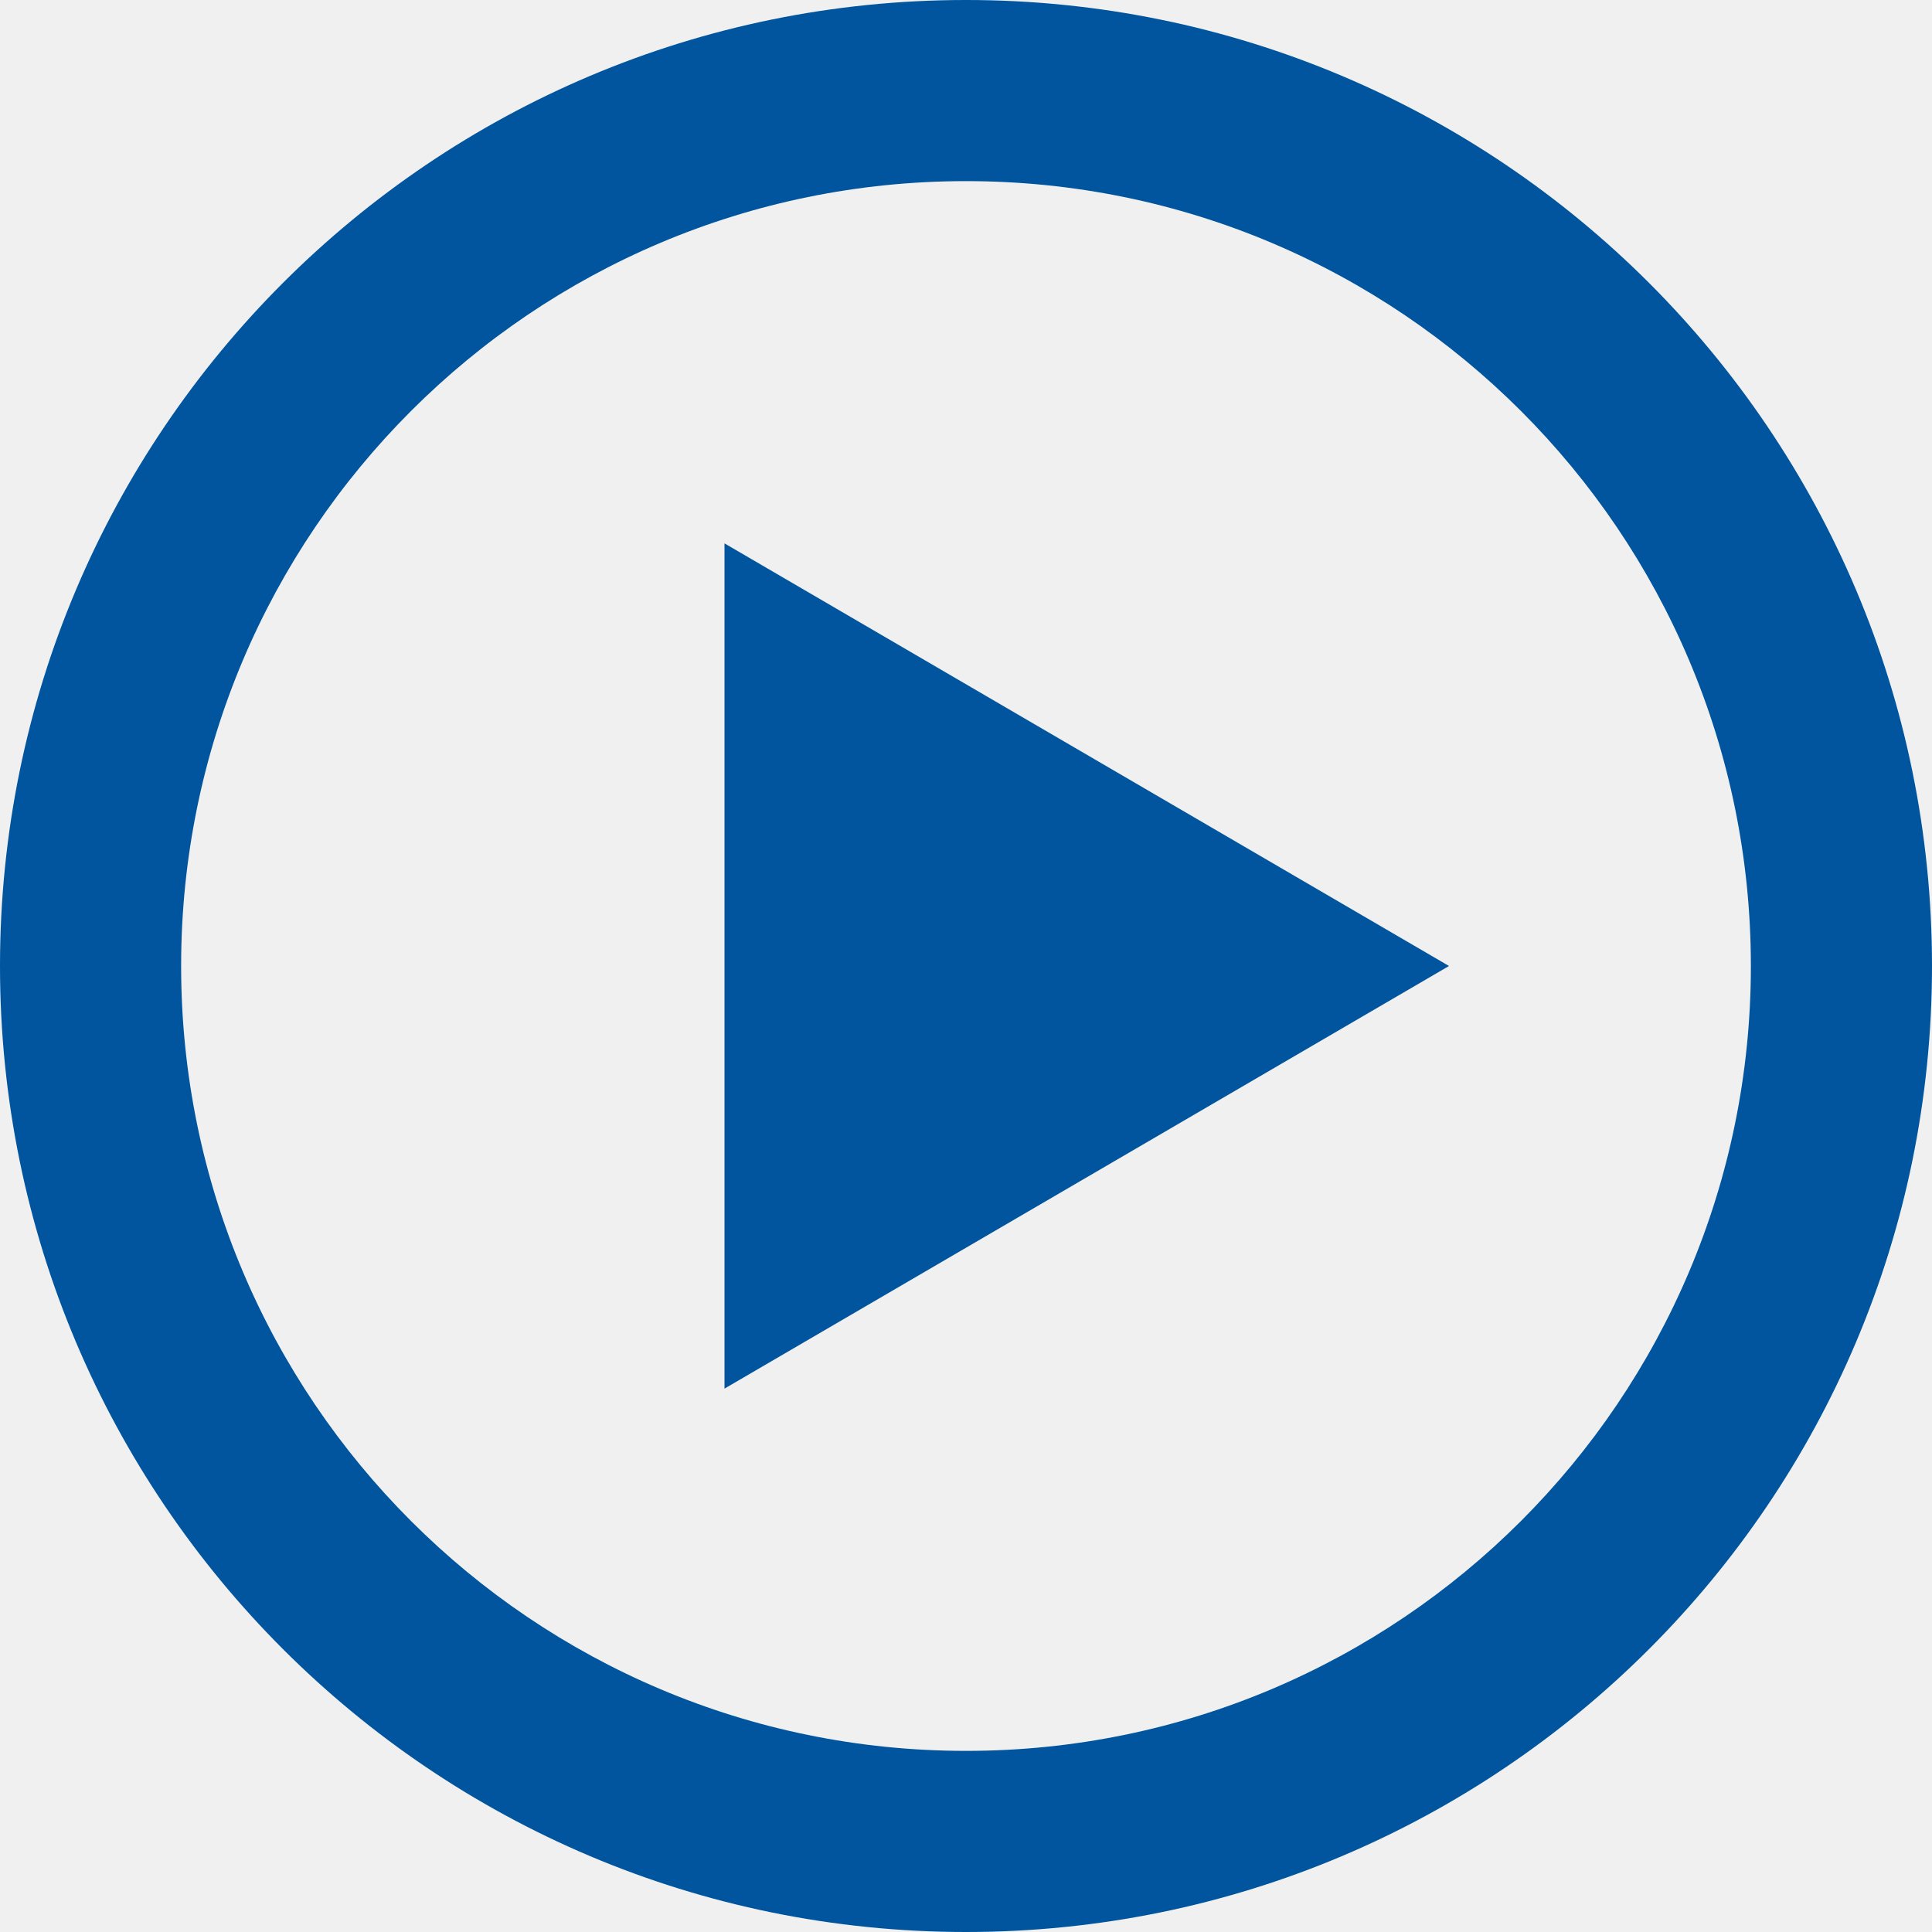
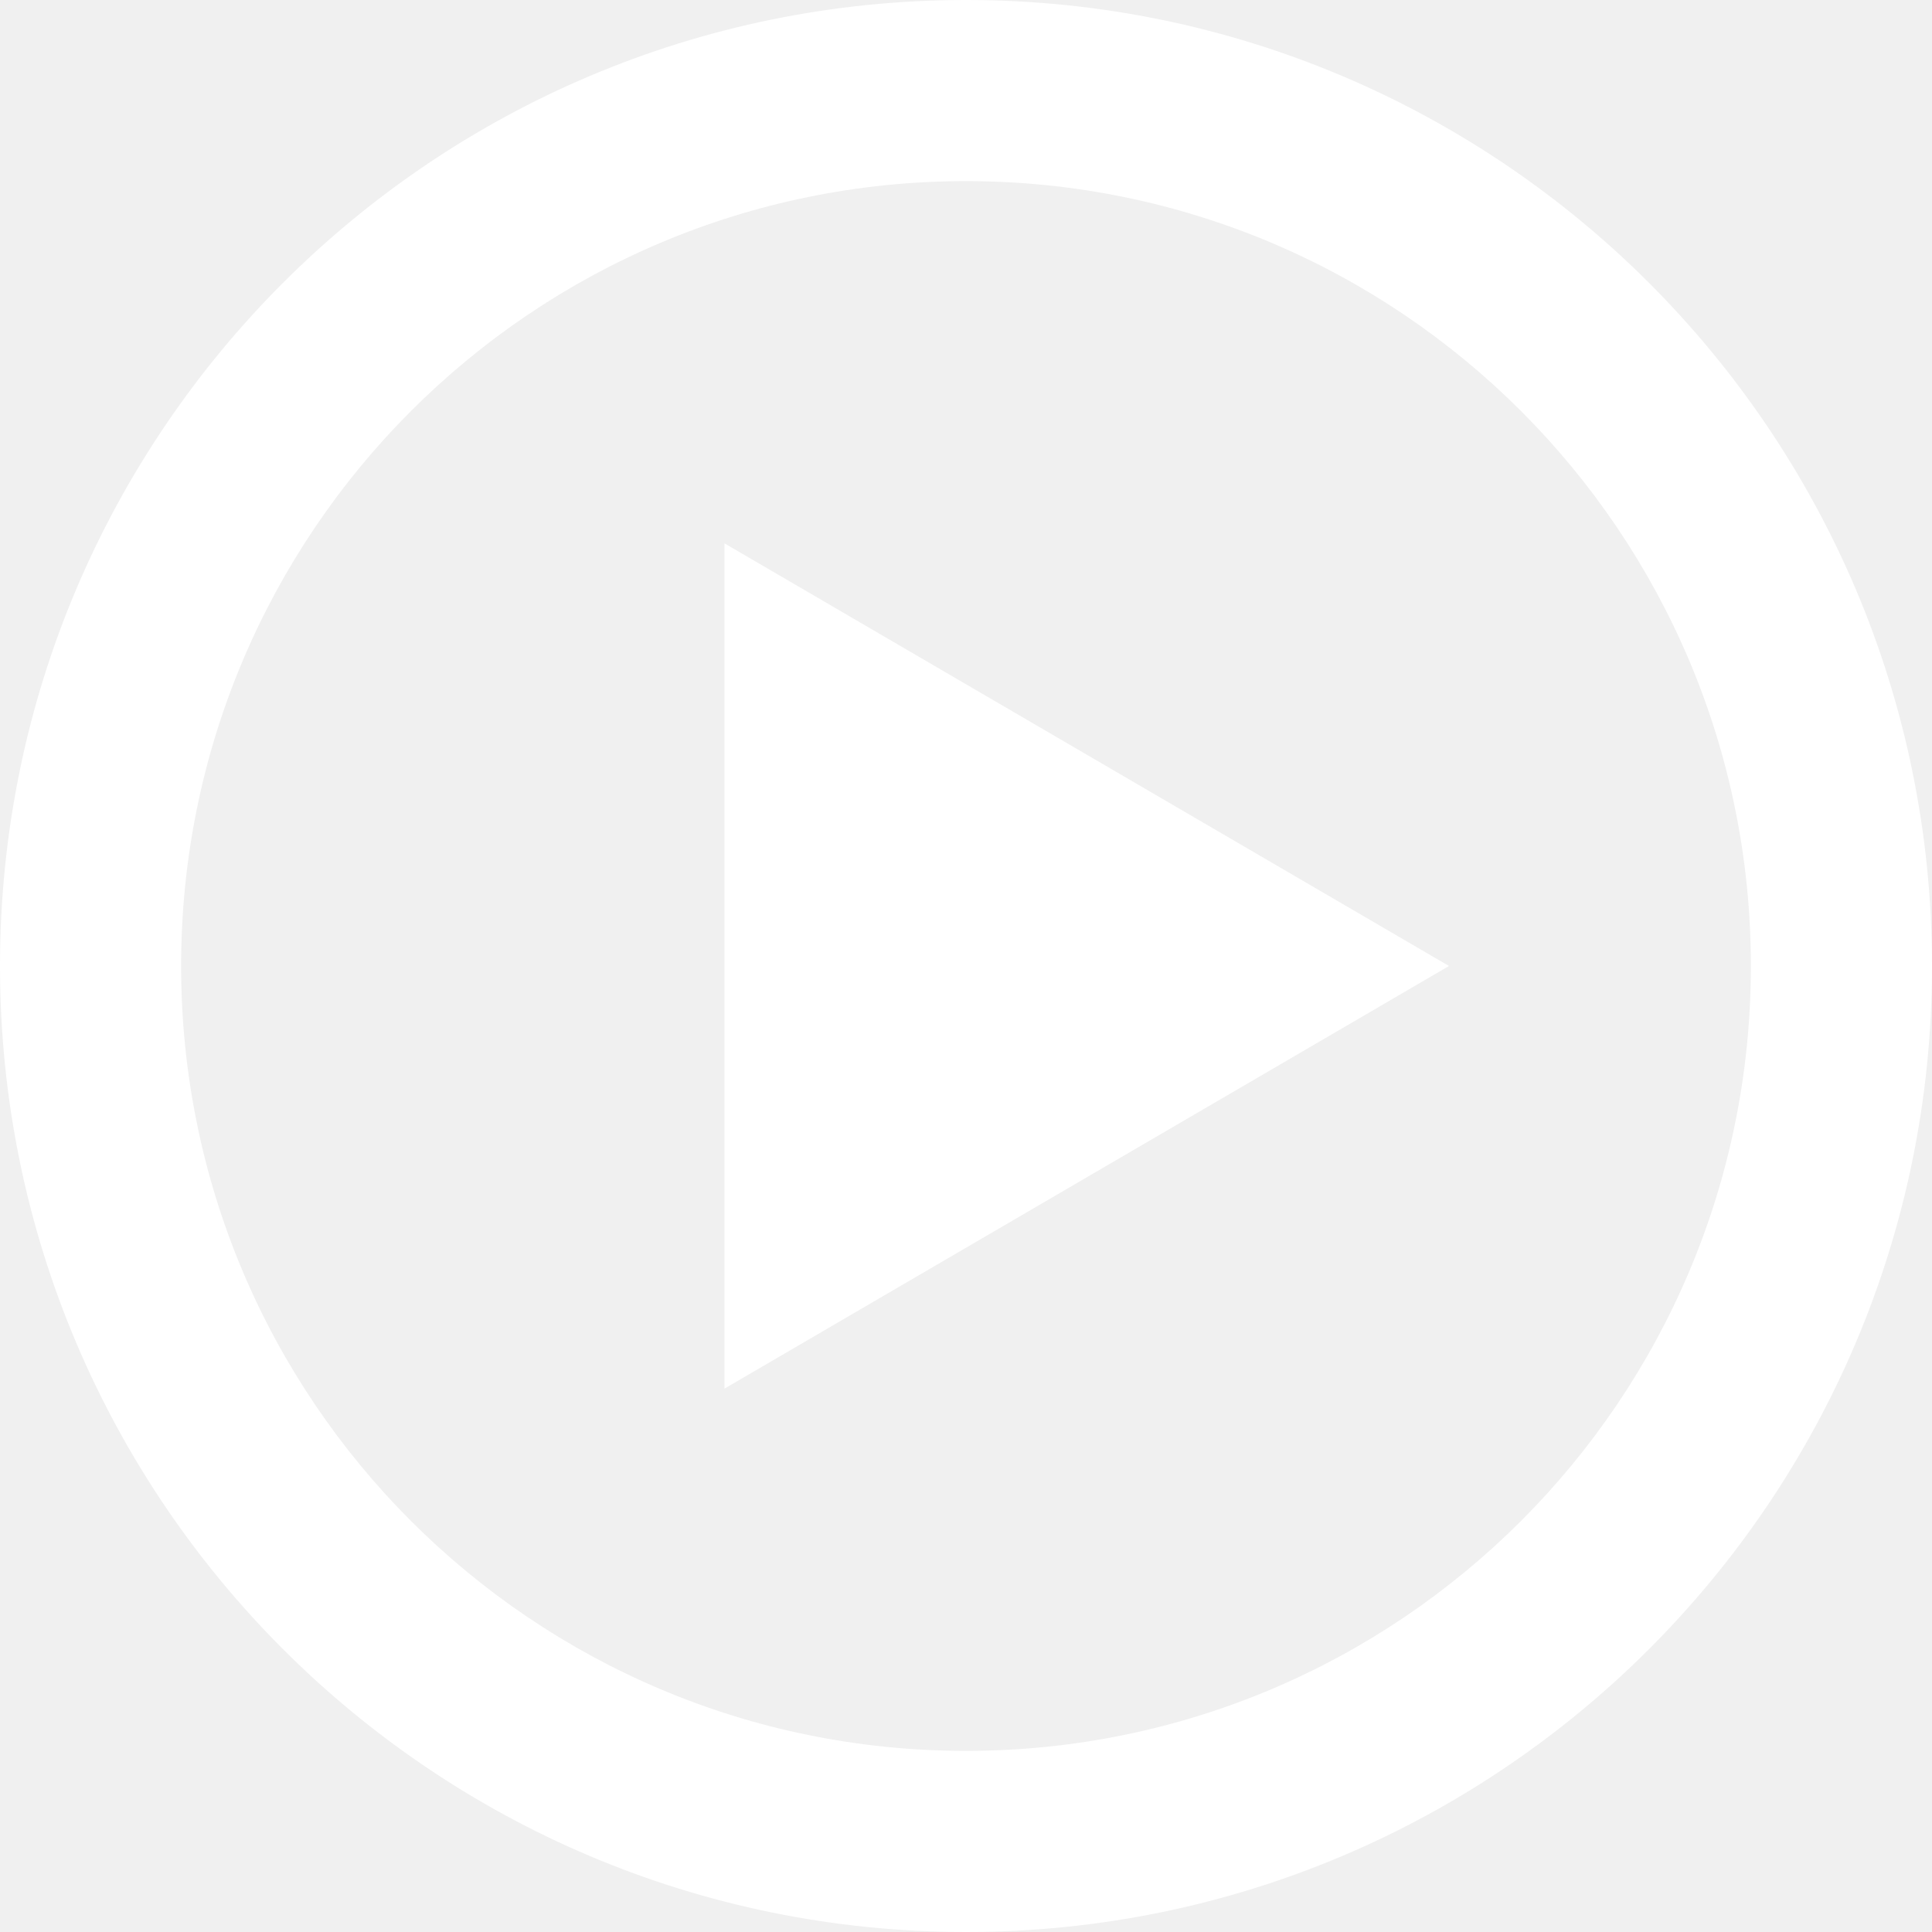
<svg xmlns="http://www.w3.org/2000/svg" version="1.1" width="32" height="32" viewBox="0 0 32 32">
-   <path fill="#00559E" d="M16 0c-8.837 0-16 7.163-16 16s7.163 16 16 16 16-7.163 16-16-7.163-16-16-16zM16 29c-7.18 0-13-5.82-13-13s5.82-13 13-13 13 5.82 13 13-5.82 13-13 13zM12 9l12 7-12 7z" />
+   <path fill="#fff" d="M16 0c-8.837 0-16 7.163-16 16s7.163 16 16 16 16-7.163 16-16-7.163-16-16-16zM16 29c-7.18 0-13-5.82-13-13s5.82-13 13-13 13 5.82 13 13-5.82 13-13 13zM12 9l12 7-12 7z" />
</svg>
